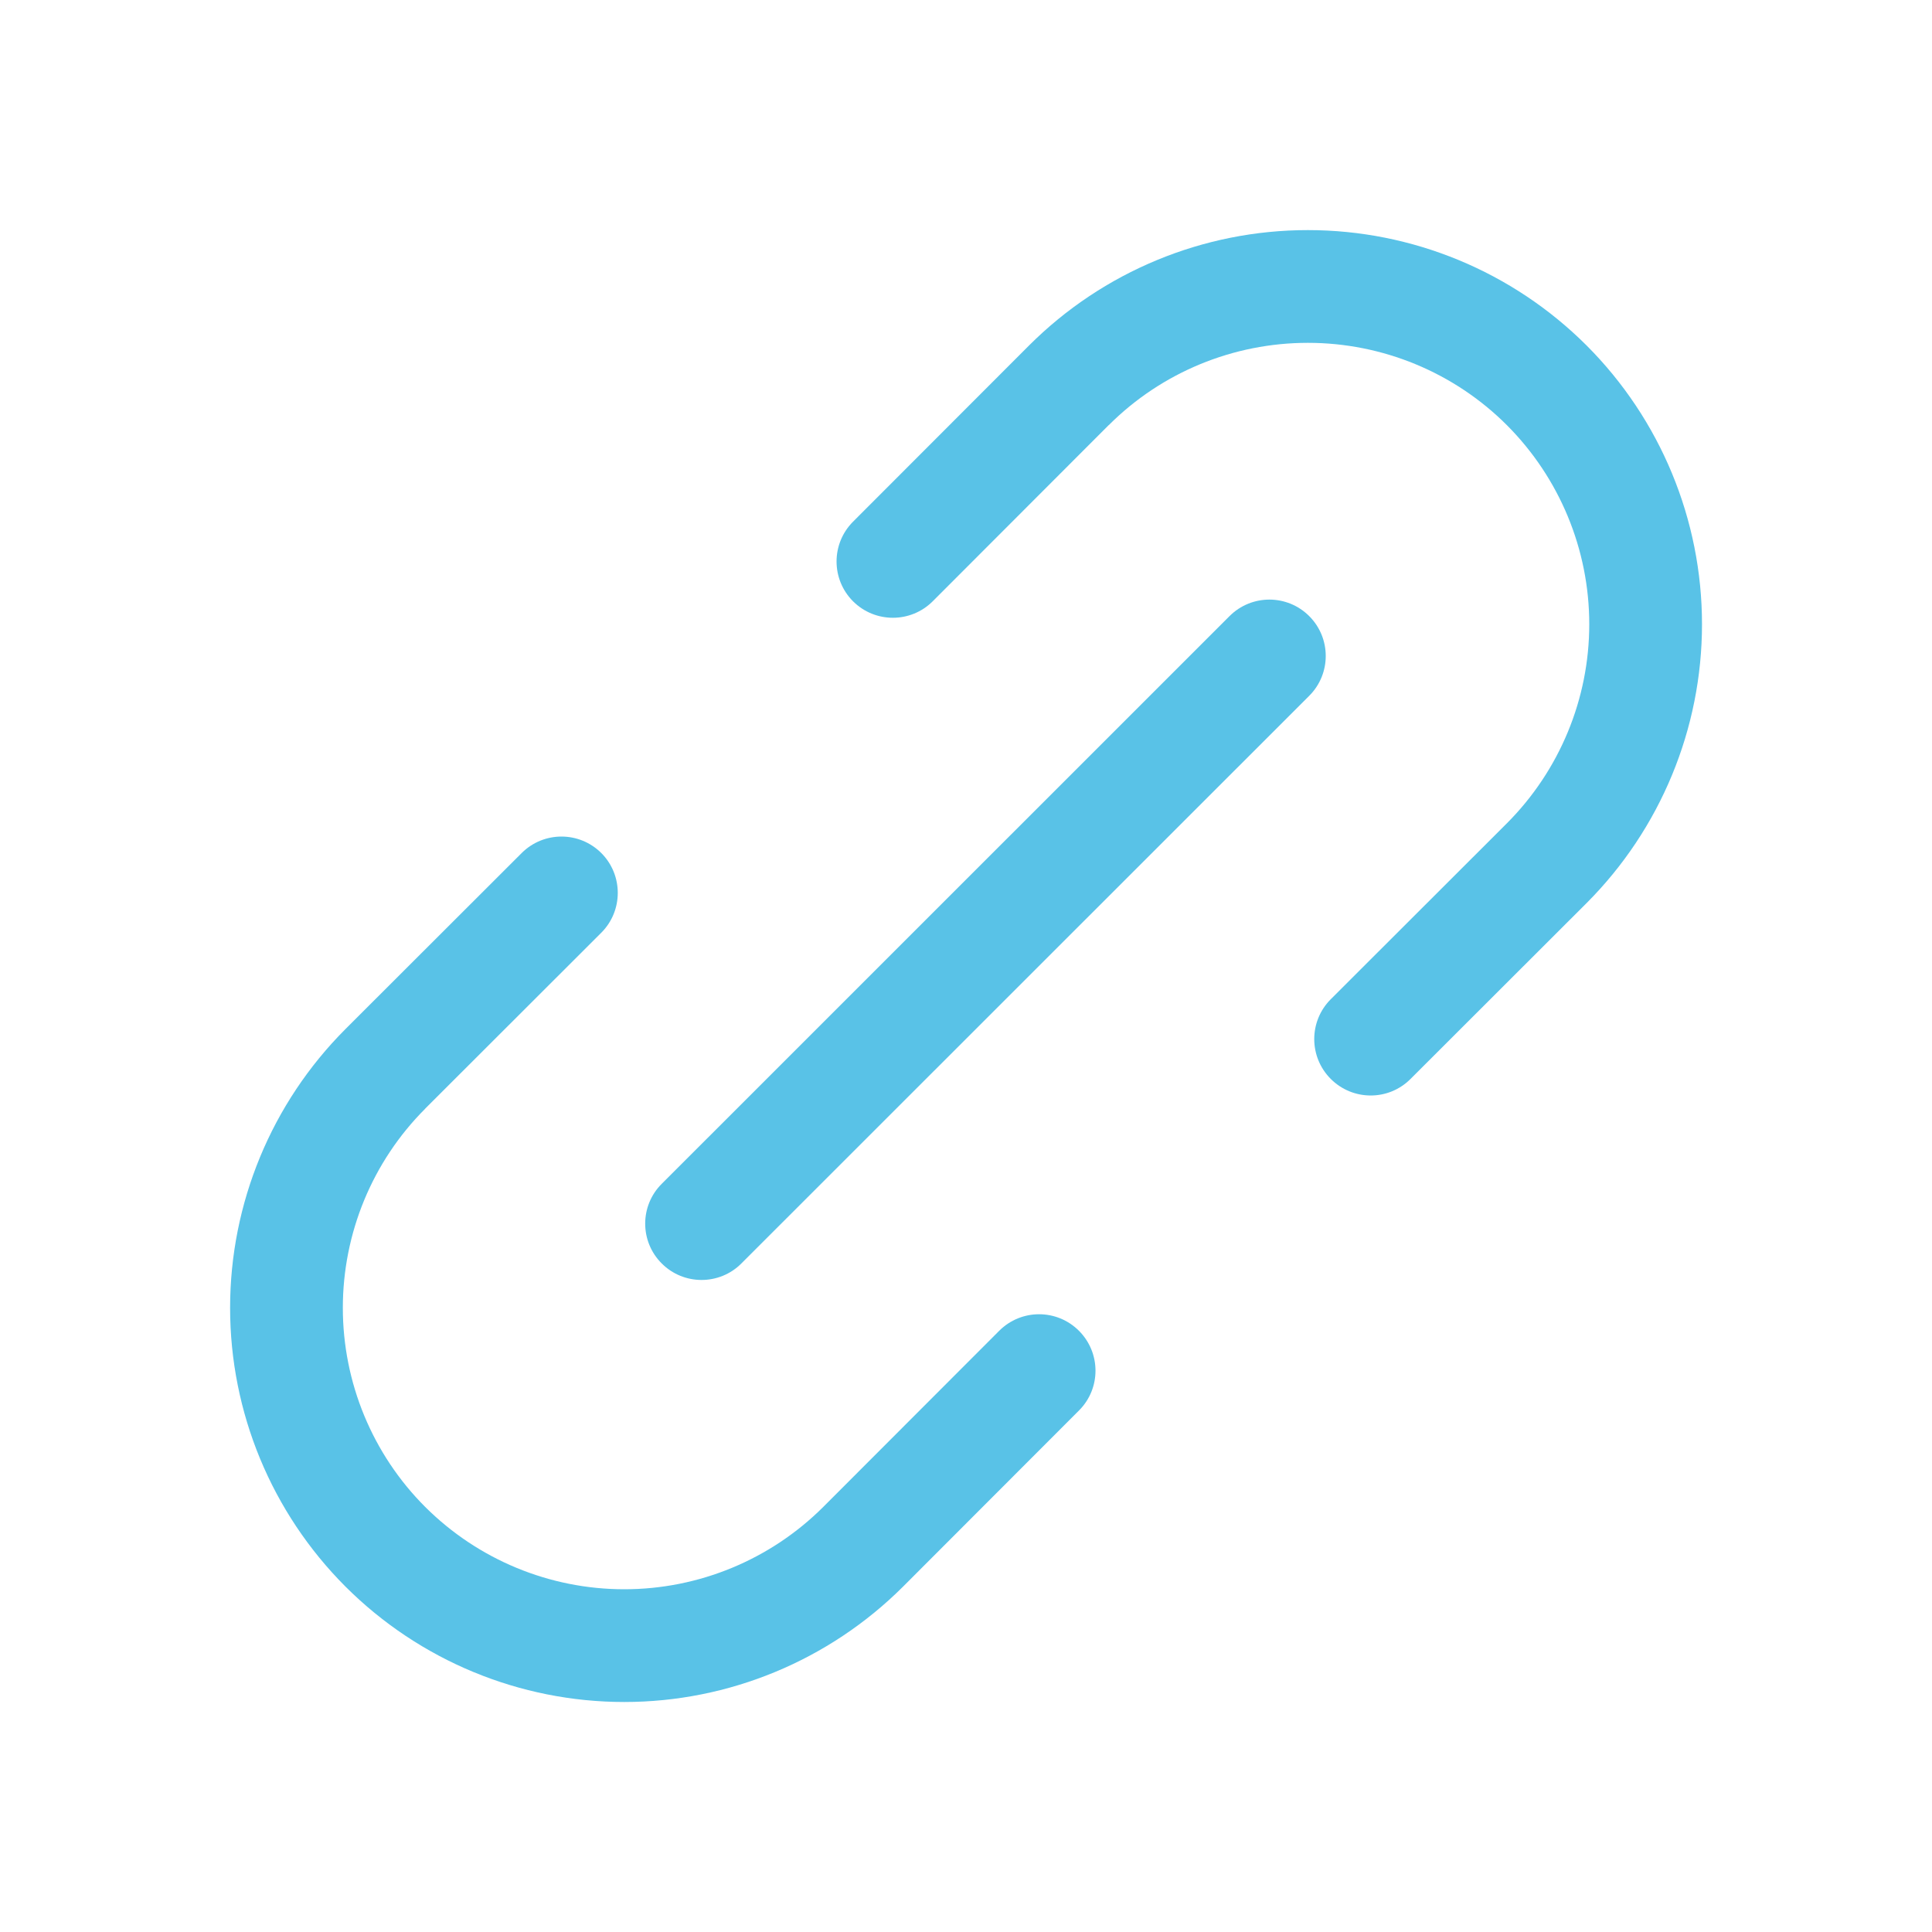
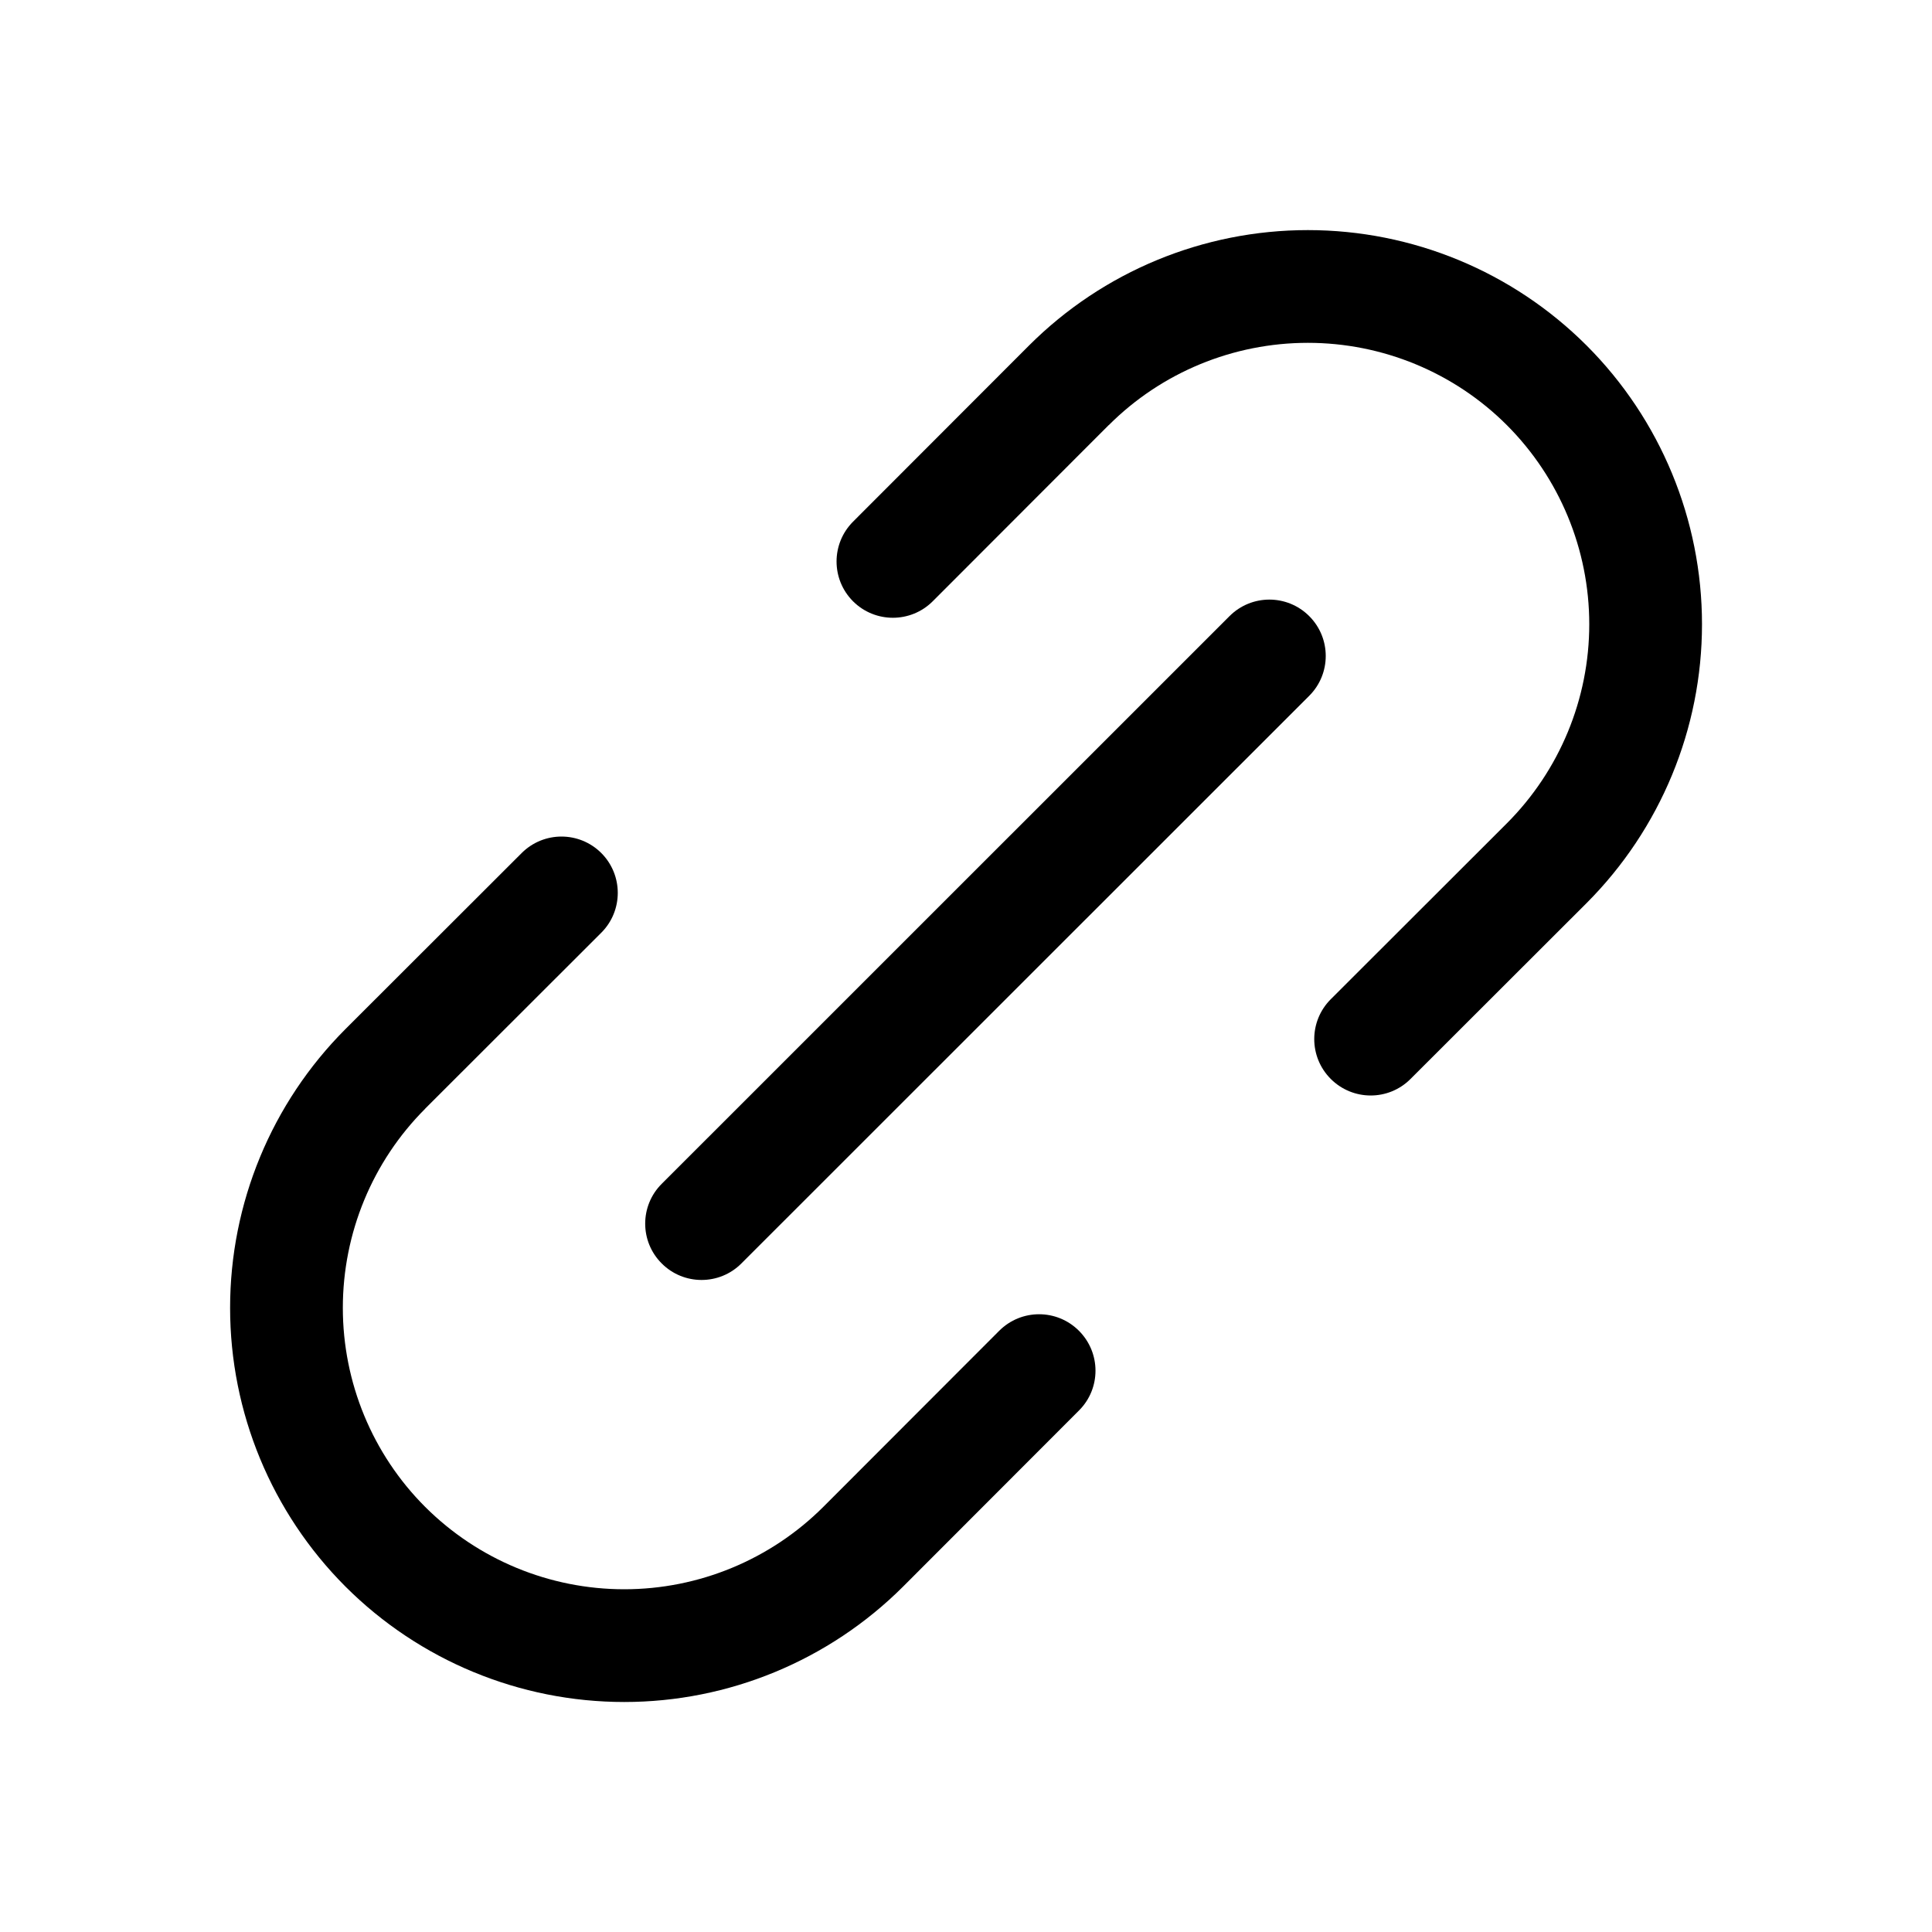
<svg xmlns="http://www.w3.org/2000/svg" width="20" height="20" viewBox="0 0 20 20" fill="none">
-   <path fill-rule="evenodd" clip-rule="evenodd" d="M10.653 3.576C11.419 2.811 12.456 2.382 13.539 2.382C14.621 2.382 15.658 2.811 16.424 3.576L16.425 3.577C17.189 4.342 17.619 5.38 17.619 6.462C17.619 7.544 17.189 8.582 16.425 9.348L14.601 11.17C14.373 11.398 14.004 11.397 13.776 11.169C13.548 10.941 13.548 10.572 13.776 10.344L15.599 8.523C15.599 8.523 15.599 8.523 15.599 8.523C16.145 7.976 16.452 7.235 16.452 6.462C16.452 5.689 16.145 4.948 15.599 4.401C15.053 3.855 14.311 3.549 13.539 3.549C12.766 3.549 12.024 3.855 11.478 4.401C11.477 4.401 11.477 4.401 11.477 4.401L9.656 6.224C9.428 6.452 9.059 6.452 8.831 6.225C8.603 5.997 8.603 5.628 8.831 5.4L10.653 3.576Z" fill="#59C2E7" />
-   <path fill-rule="evenodd" clip-rule="evenodd" d="M6.225 8.831C6.452 9.059 6.452 9.428 6.224 9.656L4.401 11.477C4.401 11.477 4.401 11.477 4.401 11.478C3.855 12.024 3.549 12.766 3.549 13.539C3.549 14.311 3.855 15.053 4.401 15.599C4.948 16.145 5.689 16.452 6.462 16.452C7.235 16.452 7.976 16.145 8.523 15.599C8.523 15.599 8.523 15.599 8.523 15.599L10.344 13.776C10.572 13.548 10.941 13.548 11.169 13.776C11.397 14.004 11.398 14.373 11.17 14.601L9.348 16.425C8.582 17.189 7.544 17.619 6.462 17.619C5.38 17.619 4.342 17.189 3.577 16.425L3.576 16.424C2.811 15.658 2.382 14.621 2.382 13.539C2.382 12.456 2.811 11.419 3.576 10.653L5.4 8.831C5.628 8.603 5.997 8.603 6.225 8.831Z" fill="#59C2E7" />
-   <path fill-rule="evenodd" clip-rule="evenodd" d="M13.553 6.378C13.781 6.606 13.781 6.975 13.553 7.203L7.674 13.08C7.447 13.307 7.077 13.307 6.85 13.079C6.622 12.852 6.622 12.482 6.85 12.255L12.728 6.378C12.956 6.15 13.325 6.15 13.553 6.378Z" fill="#59C2E7" />
+   <path fill-rule="evenodd" clip-rule="evenodd" d="M10.653 3.576C11.419 2.811 12.456 2.382 13.539 2.382C14.621 2.382 15.658 2.811 16.424 3.576L16.425 3.577C17.189 4.342 17.619 5.38 17.619 6.462C17.619 7.544 17.189 8.582 16.425 9.348L14.601 11.17C14.373 11.398 14.004 11.397 13.776 11.169C13.548 10.941 13.548 10.572 13.776 10.344L15.599 8.523C15.599 8.523 15.599 8.523 15.599 8.523C16.145 7.976 16.452 7.235 16.452 6.462C16.452 5.689 16.145 4.948 15.599 4.401C15.053 3.855 14.311 3.549 13.539 3.549C12.766 3.549 12.024 3.855 11.478 4.401C11.477 4.401 11.477 4.401 11.477 4.401L9.656 6.224C9.428 6.452 9.059 6.452 8.831 6.225C8.603 5.997 8.603 5.628 8.831 5.4L10.653 3.576Z" fill="currentColor" />
+   <path fill-rule="evenodd" clip-rule="evenodd" d="M6.225 8.831C6.452 9.059 6.452 9.428 6.224 9.656L4.401 11.477C4.401 11.477 4.401 11.477 4.401 11.478C3.855 12.024 3.549 12.766 3.549 13.539C3.549 14.311 3.855 15.053 4.401 15.599C4.948 16.145 5.689 16.452 6.462 16.452C7.235 16.452 7.976 16.145 8.523 15.599C8.523 15.599 8.523 15.599 8.523 15.599L10.344 13.776C10.572 13.548 10.941 13.548 11.169 13.776C11.397 14.004 11.398 14.373 11.17 14.601L9.348 16.425C8.582 17.189 7.544 17.619 6.462 17.619C5.38 17.619 4.342 17.189 3.577 16.425L3.576 16.424C2.811 15.658 2.382 14.621 2.382 13.539C2.382 12.456 2.811 11.419 3.576 10.653L5.4 8.831C5.628 8.603 5.997 8.603 6.225 8.831Z" fill="currentColor" />
+   <path fill-rule="evenodd" clip-rule="evenodd" d="M13.553 6.378C13.781 6.606 13.781 6.975 13.553 7.203L7.674 13.08C7.447 13.307 7.077 13.307 6.85 13.079C6.622 12.852 6.622 12.482 6.85 12.255L12.728 6.378C12.956 6.15 13.325 6.15 13.553 6.378Z" fill="currentColor" />
</svg>
